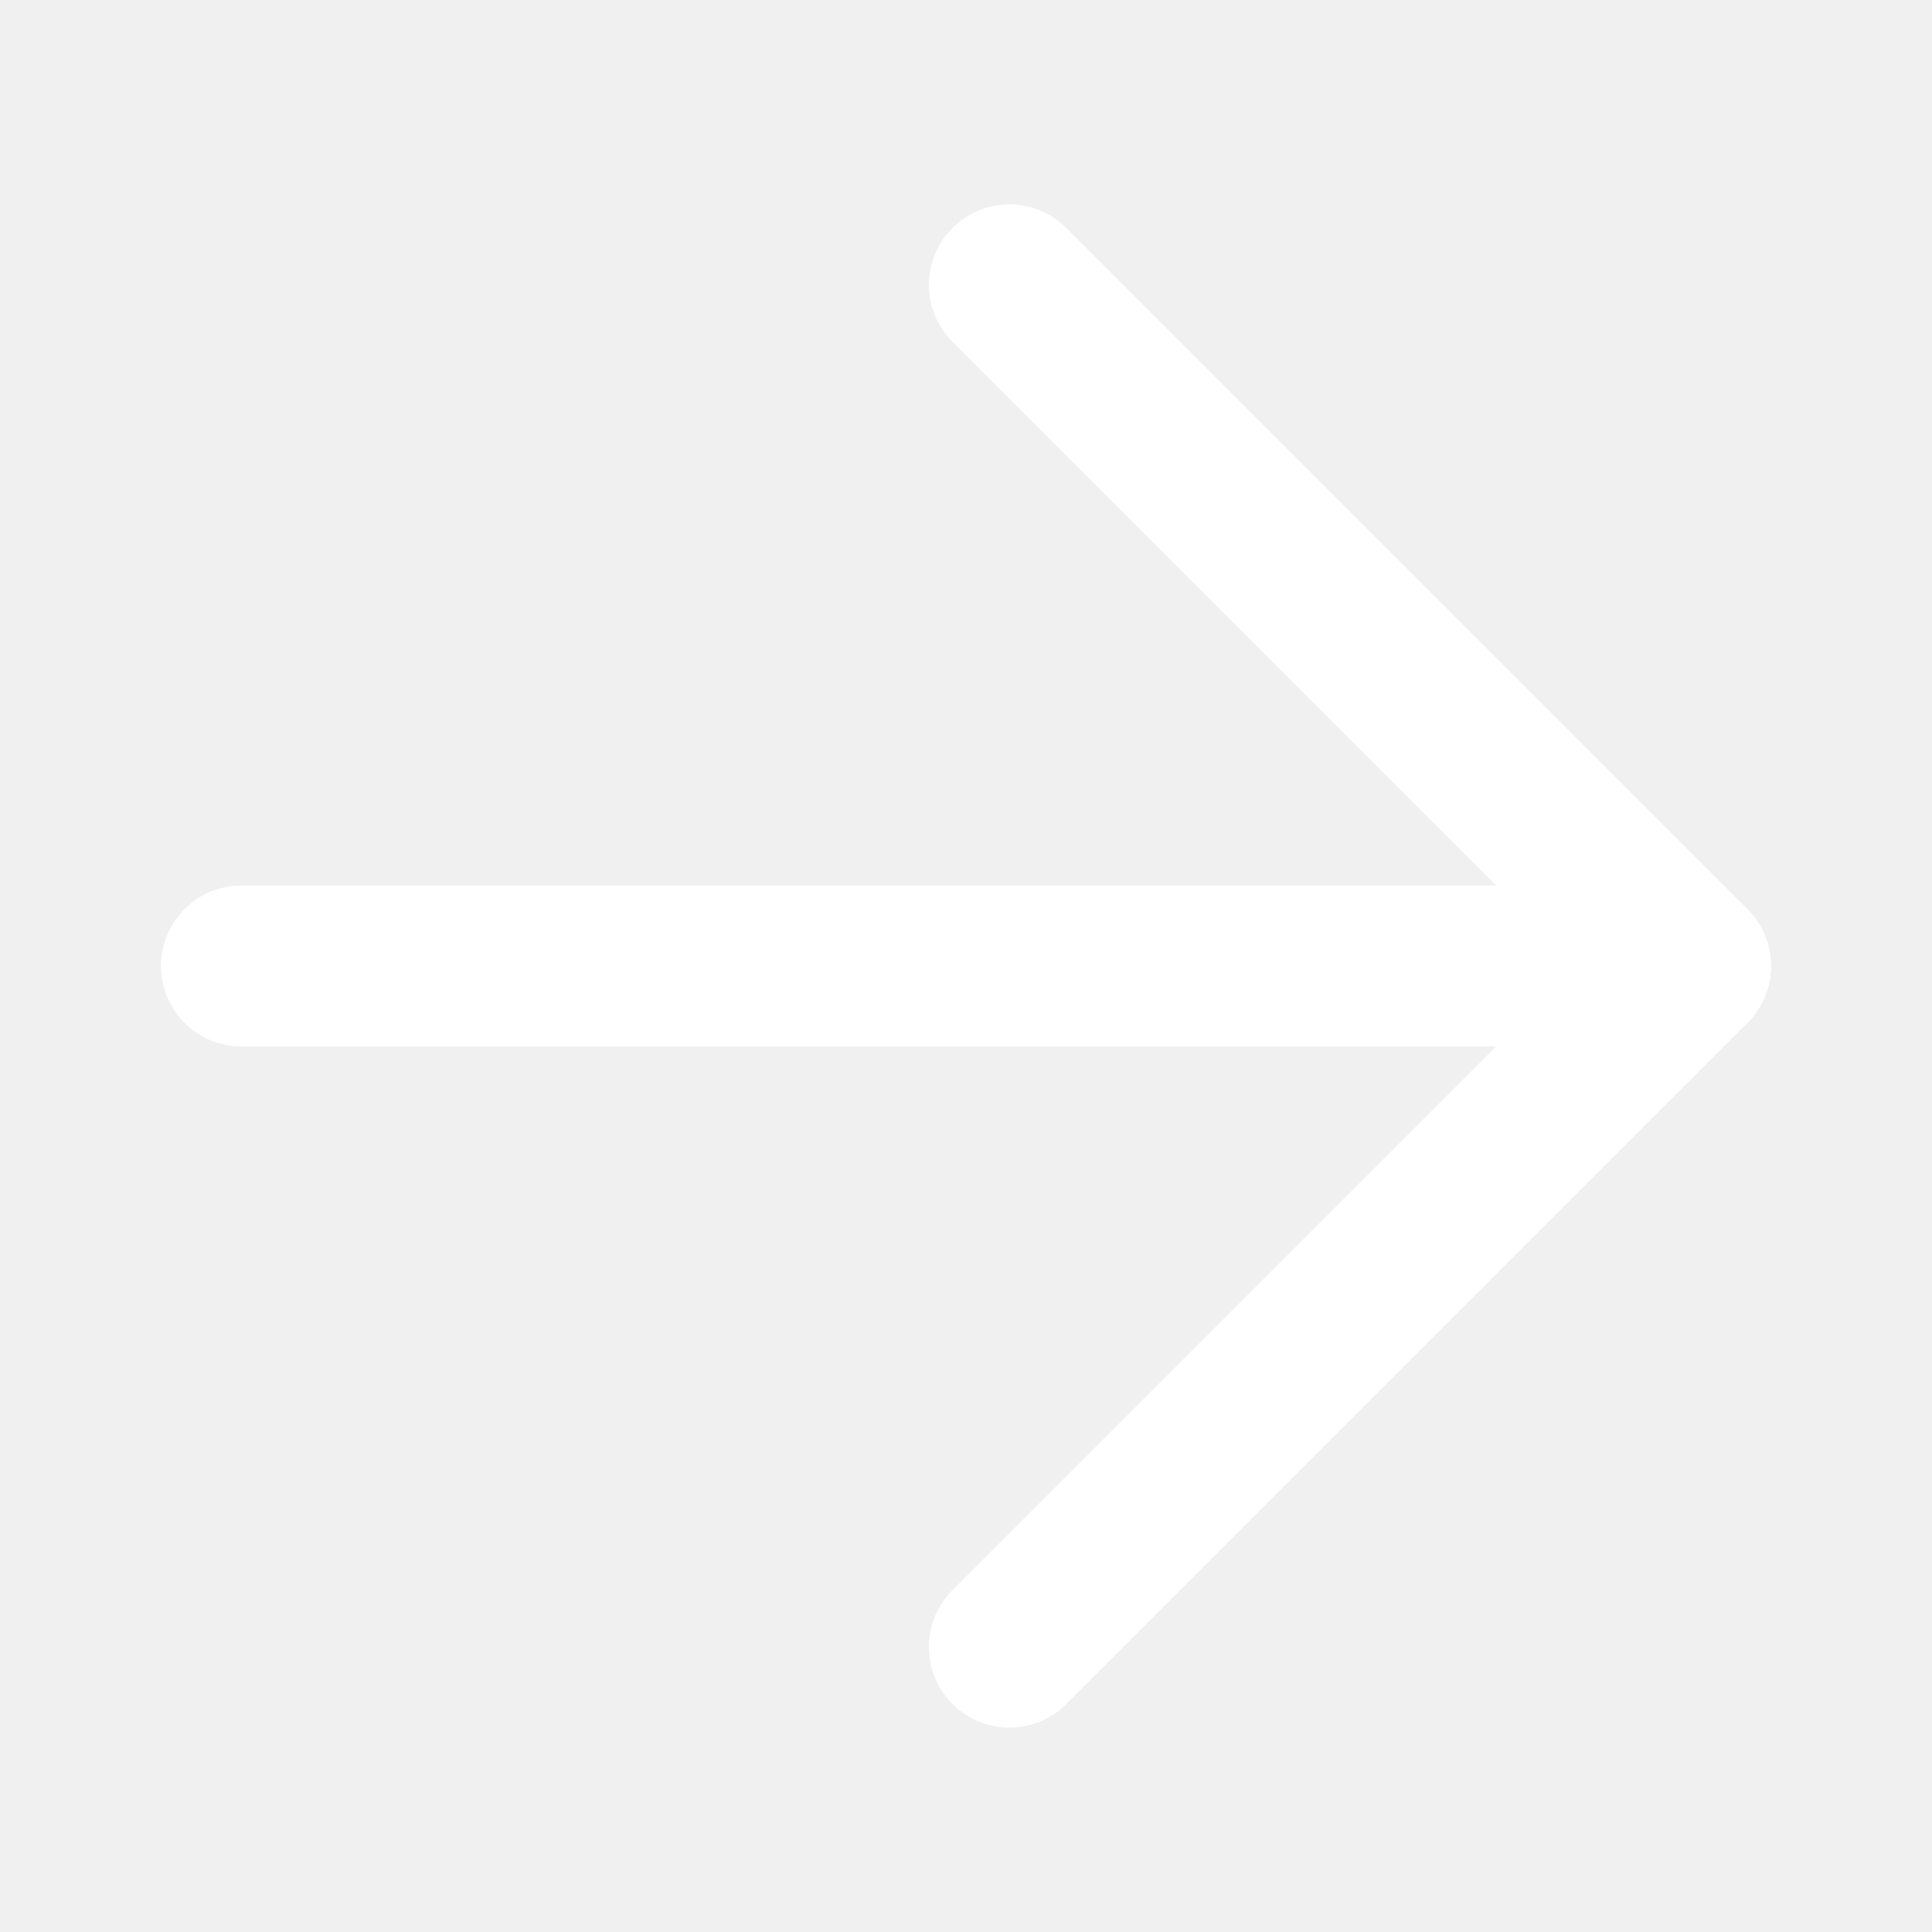
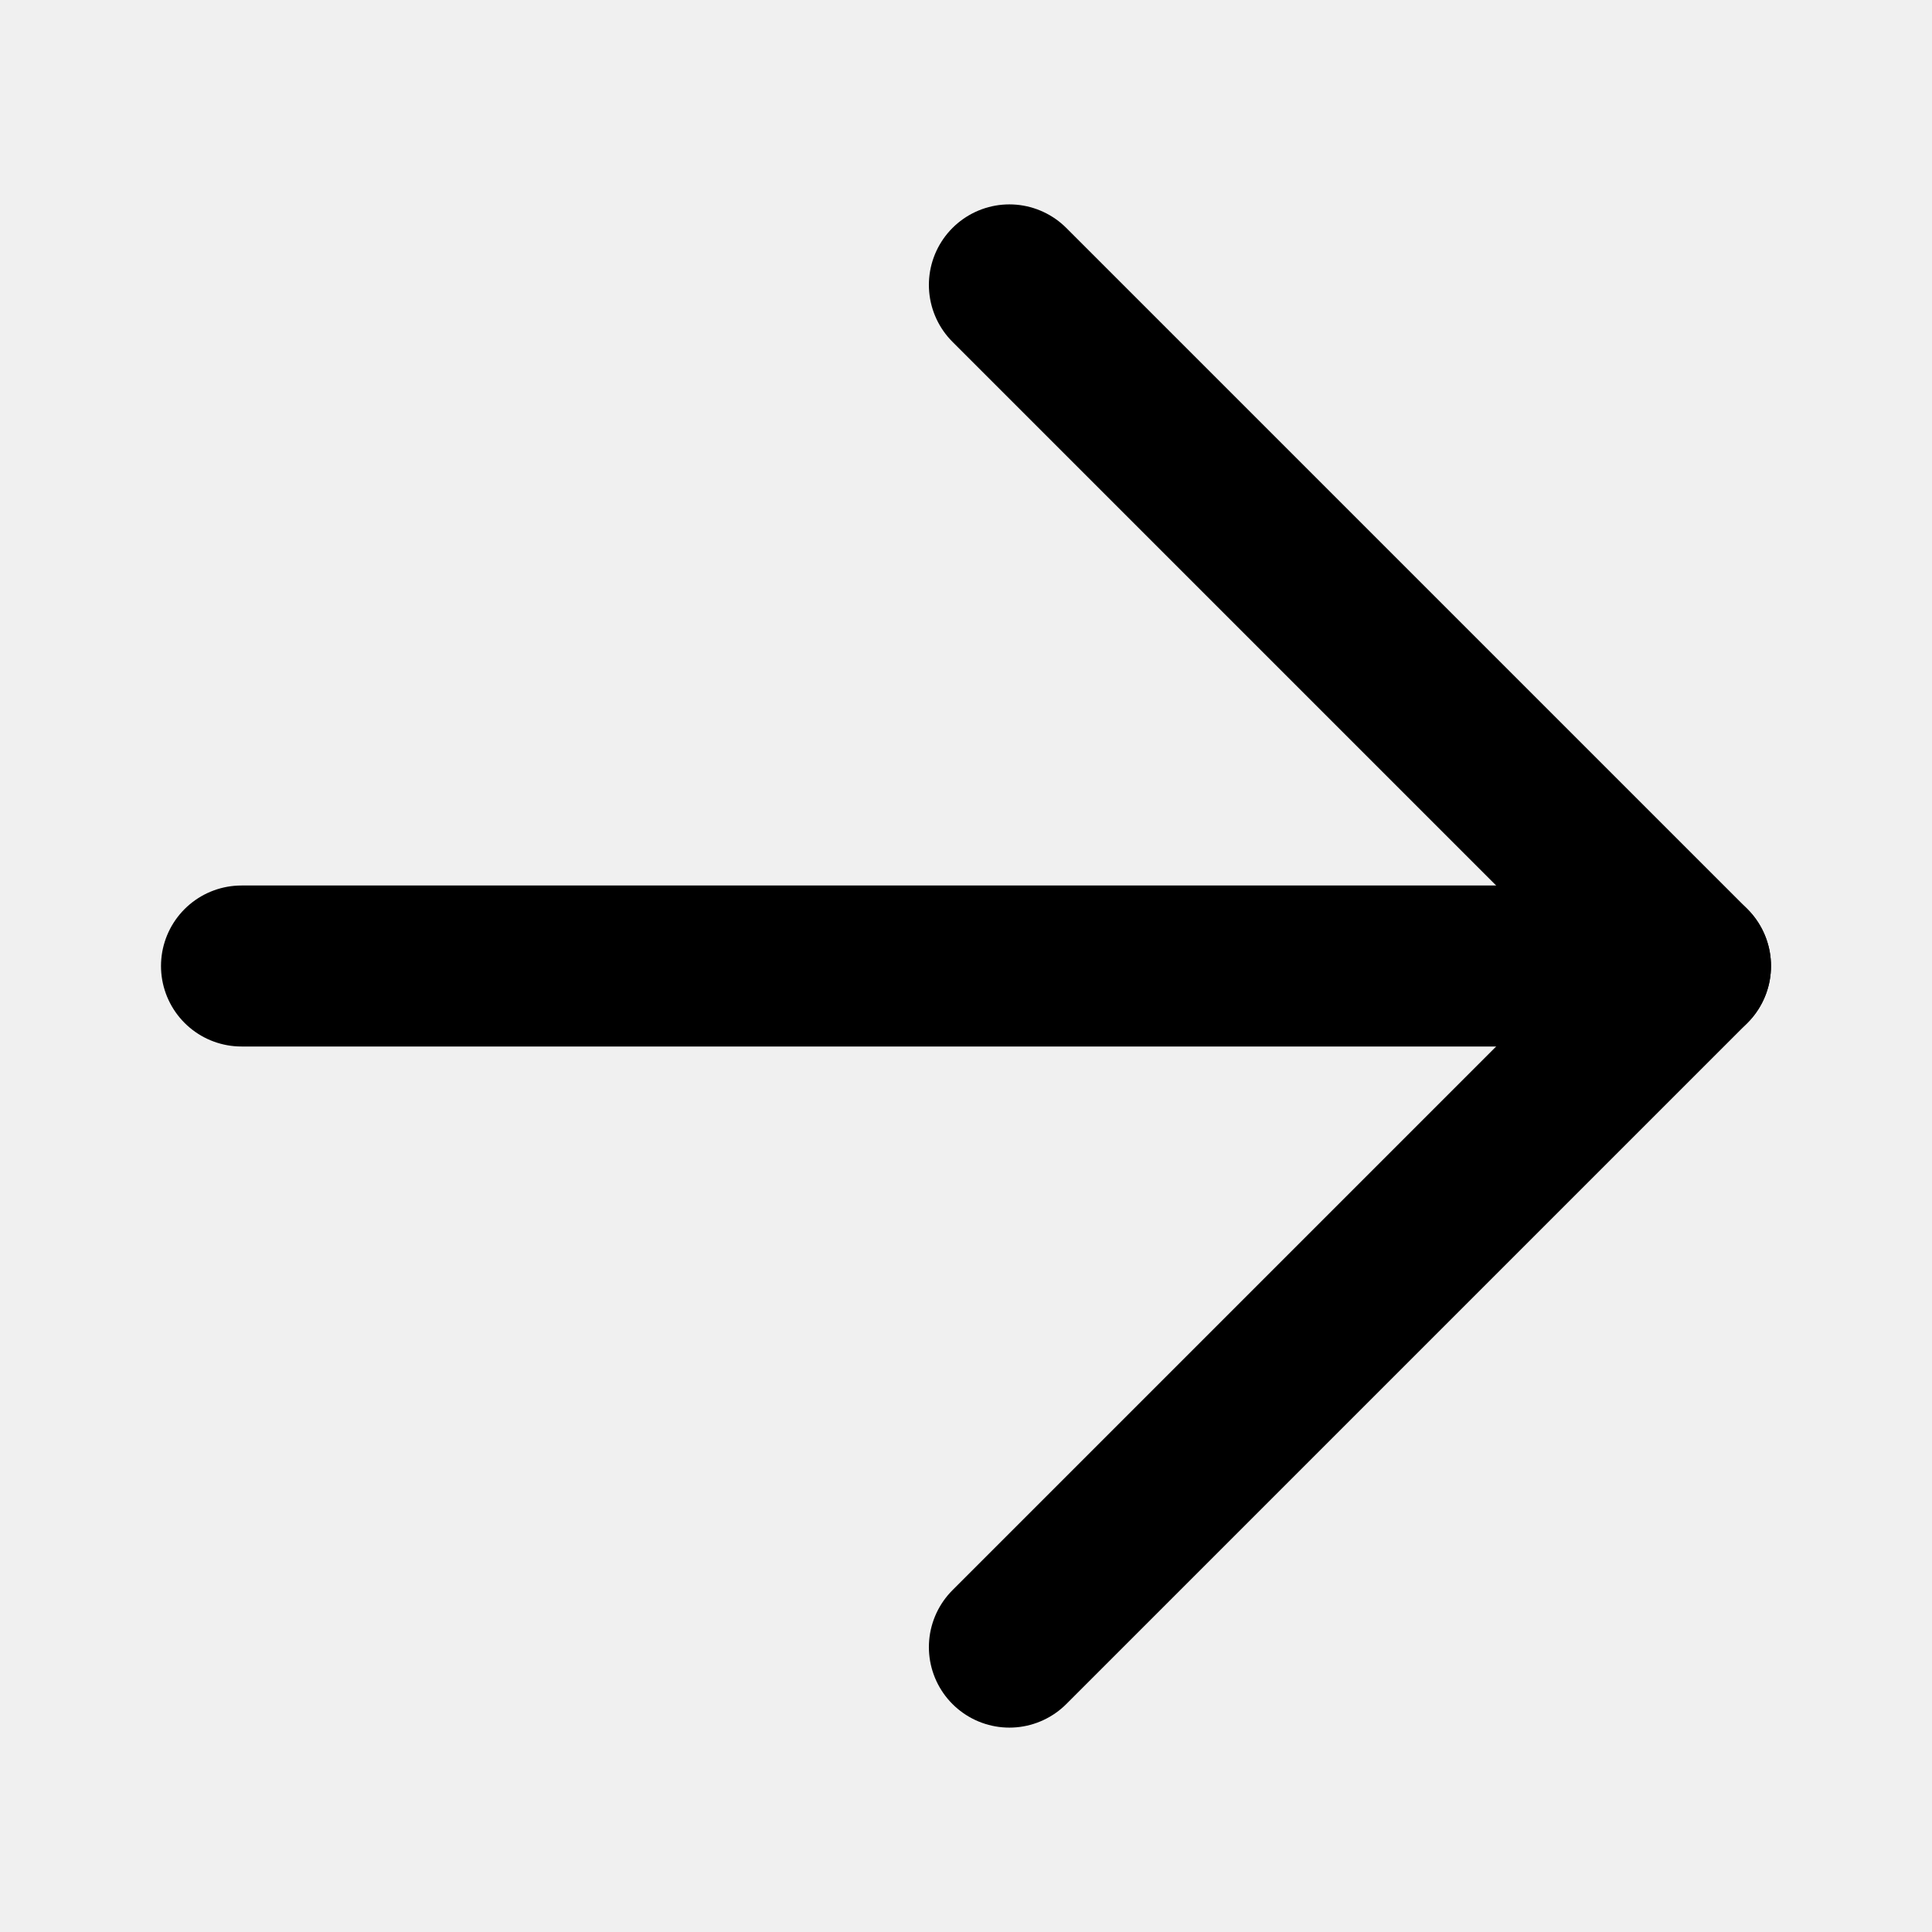
<svg xmlns="http://www.w3.org/2000/svg" width="24" height="24" viewBox="0 0 24 24" fill="none">
-   <path d="M12.539 3.539L21 12L12.539 20.461" stroke="white" stroke-width="2" stroke-linecap="round" stroke-linejoin="round" />
-   <path d="M21 12L3 12" stroke="white" stroke-width="2" stroke-linecap="round" stroke-linejoin="round" />
+   <path d="M12.539 3.539L21 12L12.539 20.461" stroke="currentColor" stroke-width="2" stroke-linecap="round" stroke-linejoin="round" />
+   <path d="M21 12L3 12" stroke="currentColor" stroke-width="2" stroke-linecap="round" stroke-linejoin="round" />
</svg>
